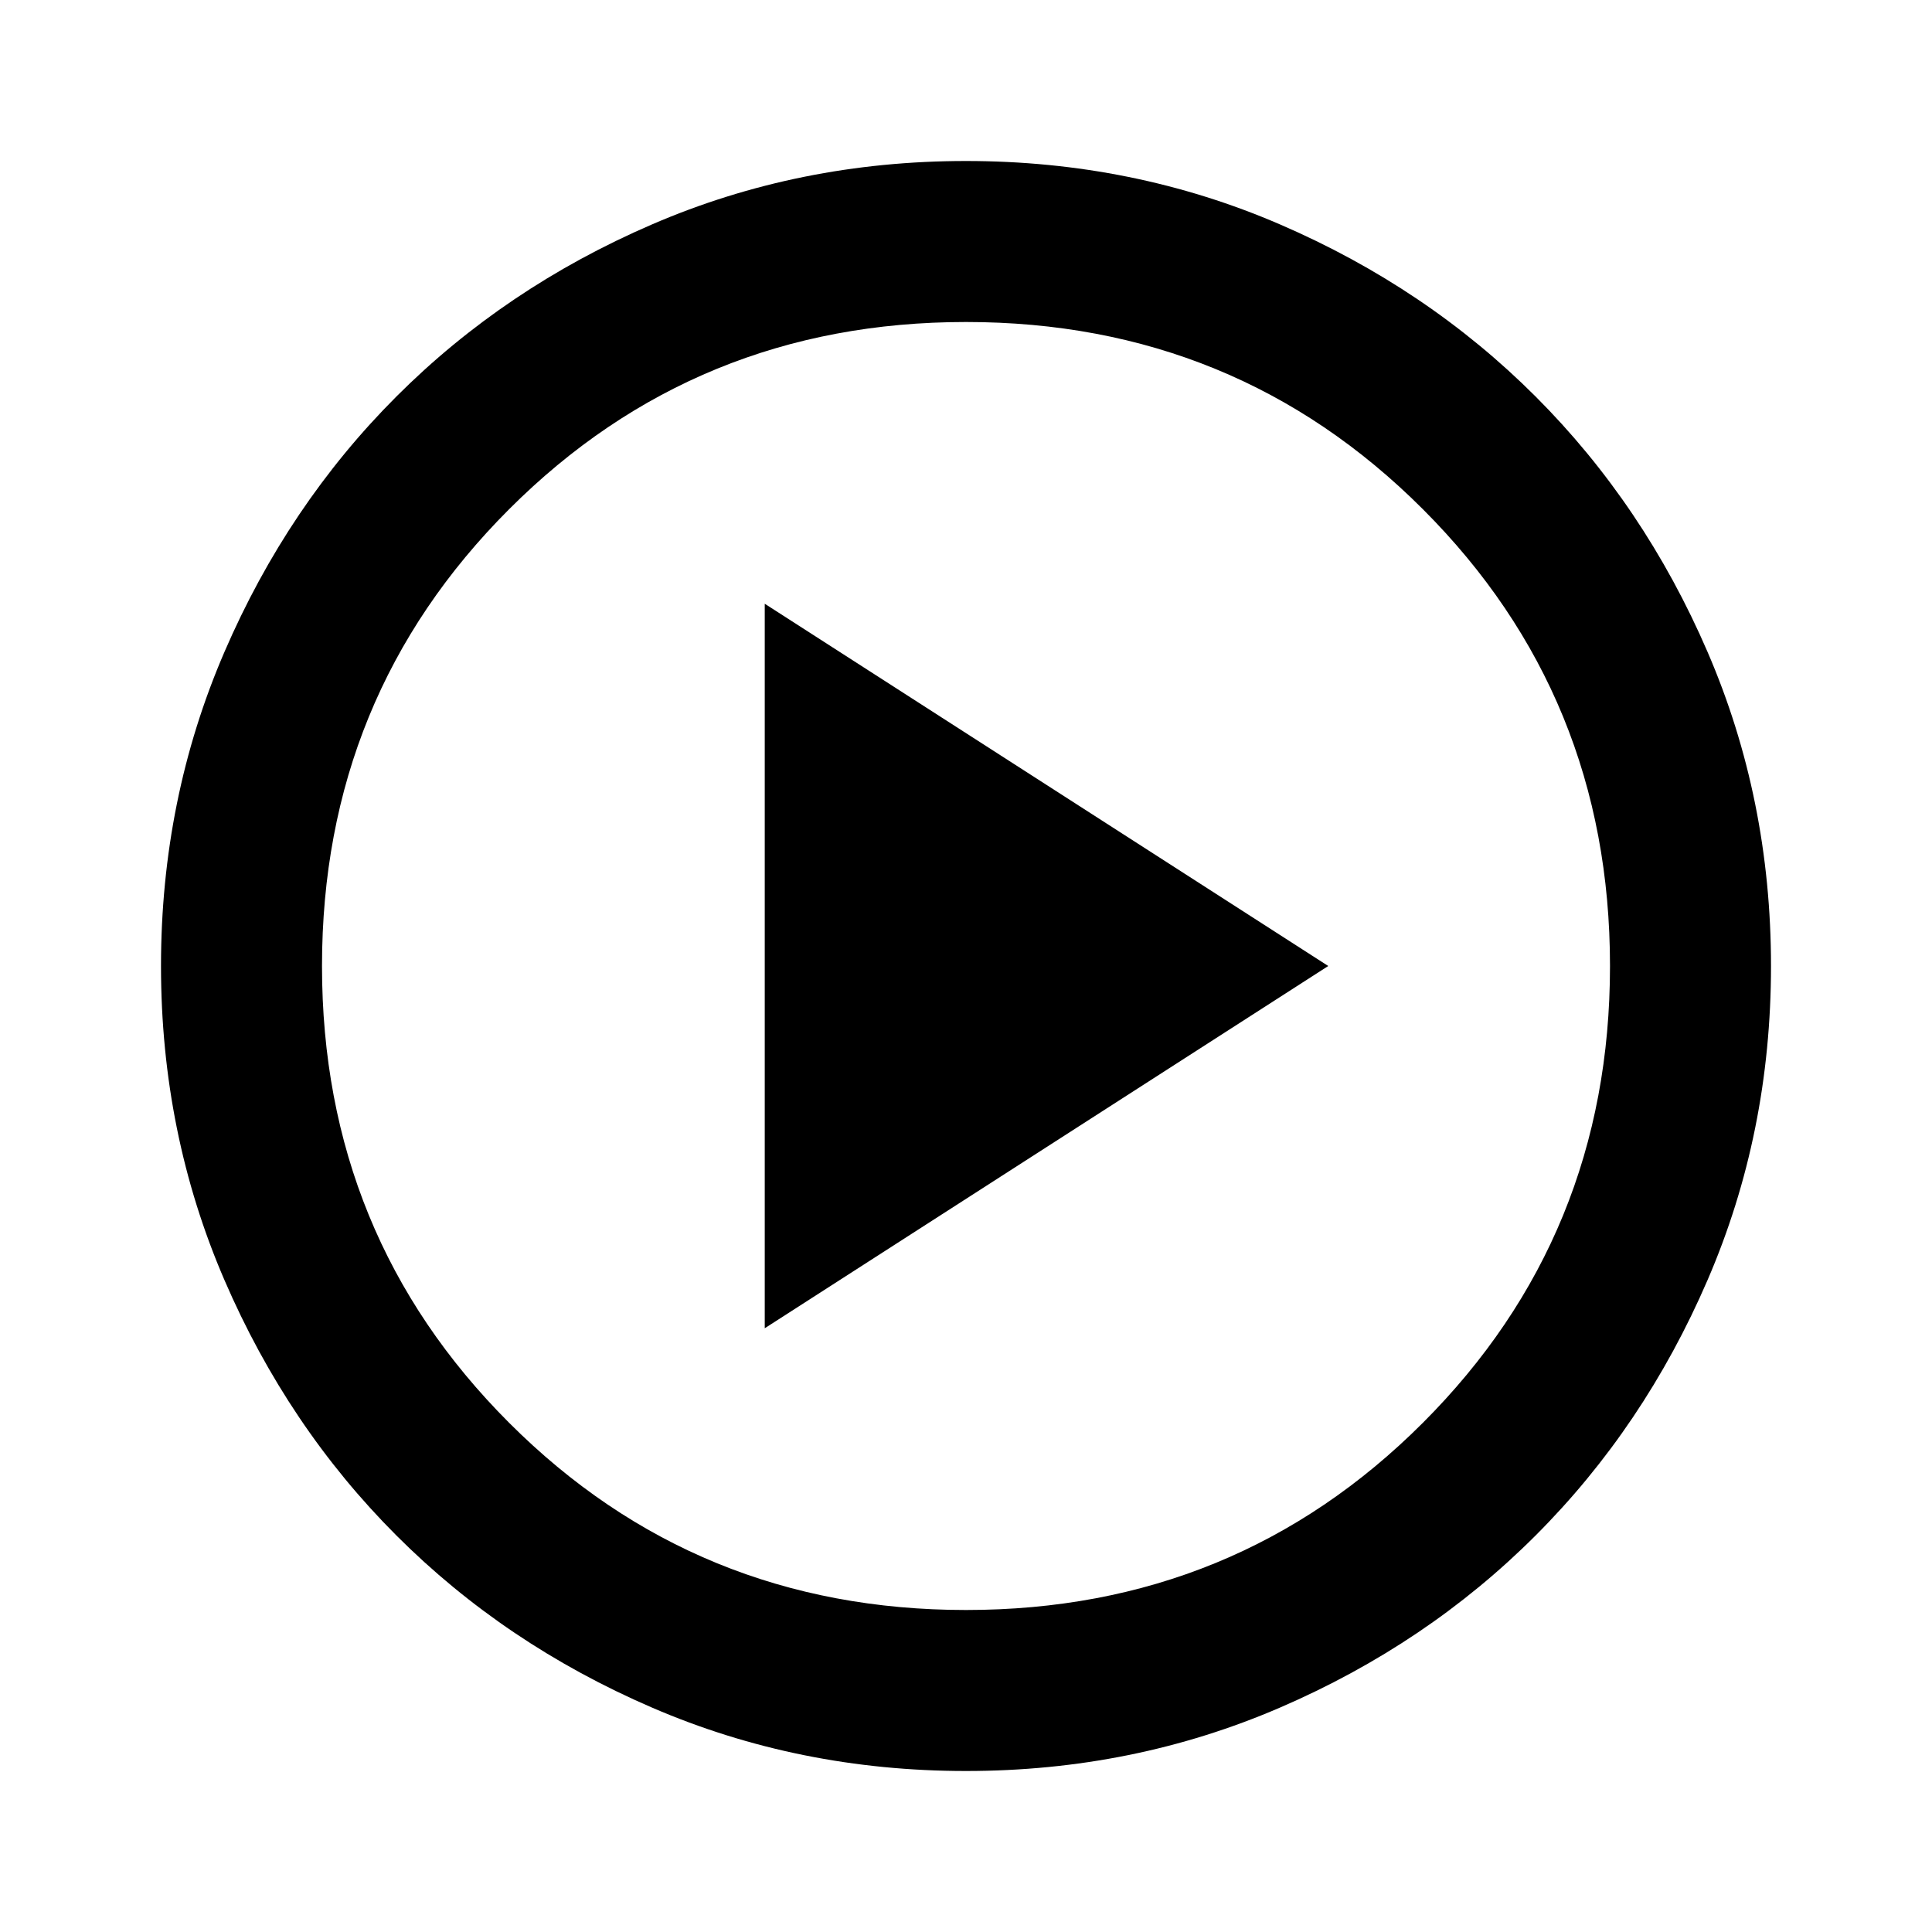
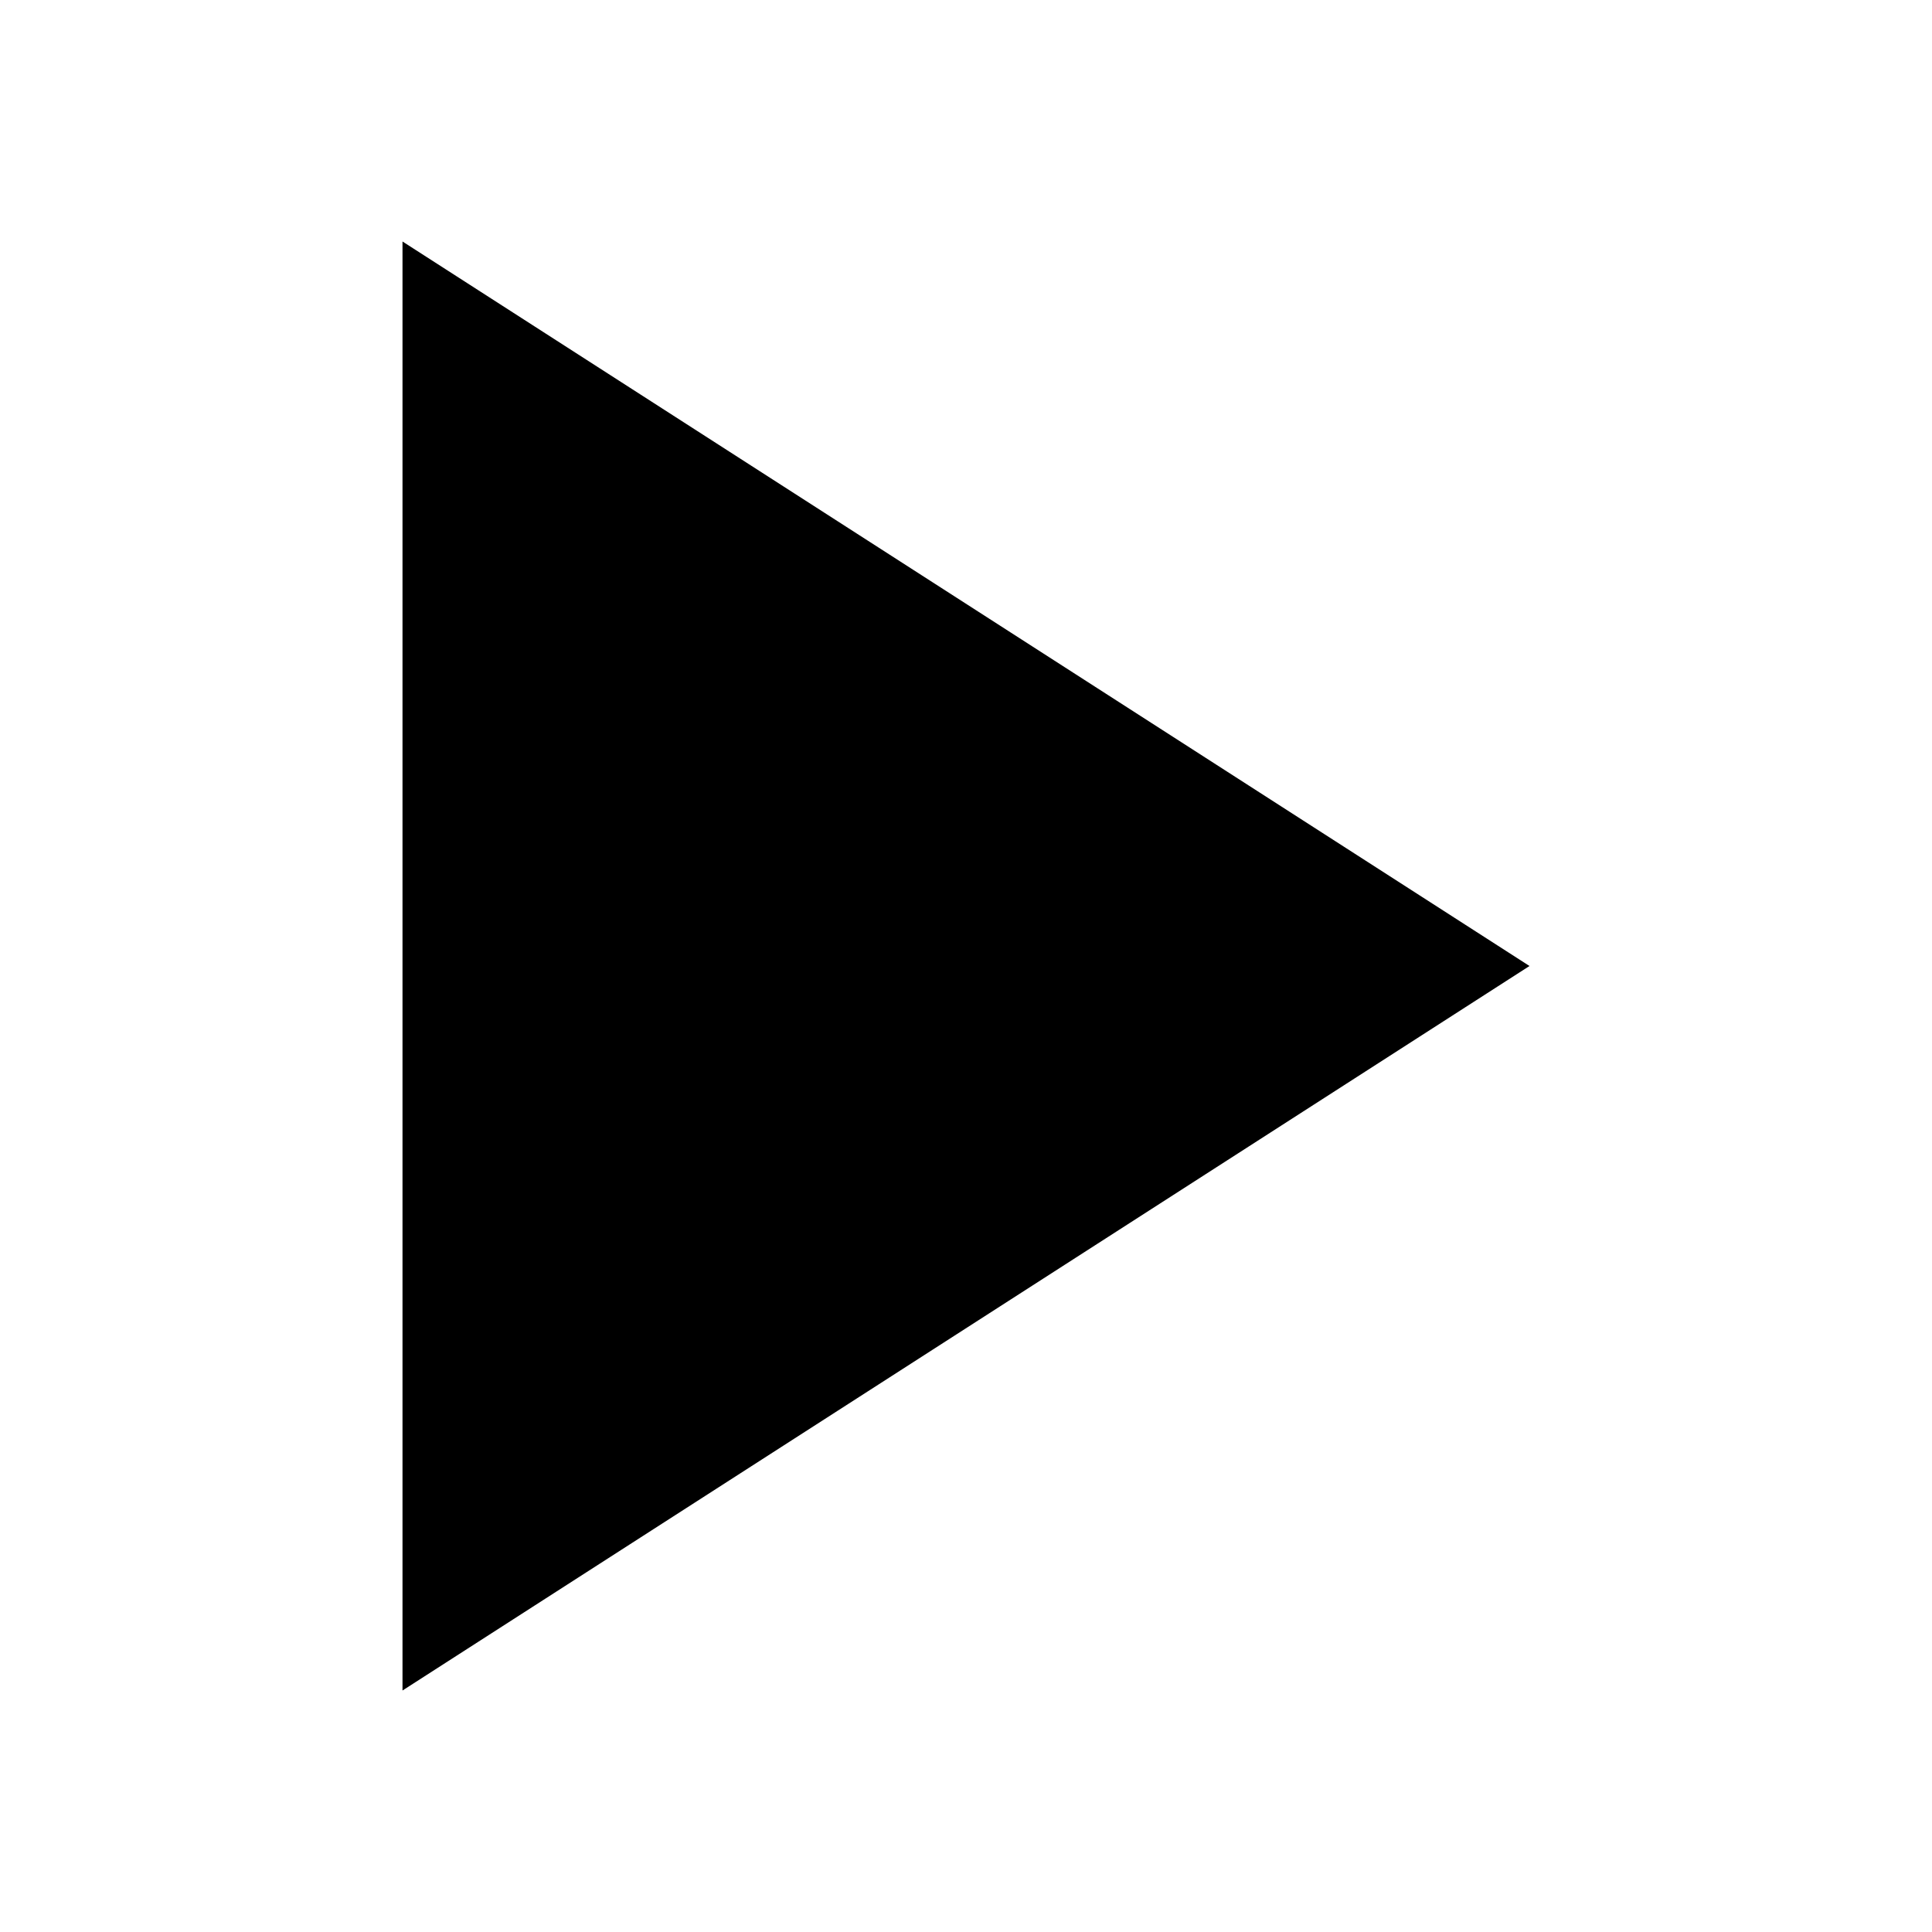
- <svg xmlns="http://www.w3.org/2000/svg" height="24px" viewBox="0 -960 960 960" width="24px" fill="#000000">
-   <path d="m380-300 280-180-280-180v360ZM480-80q-83 0-156-31.5T197-197q-54-54-85.5-127T80-480q0-83 31.5-156T197-763q54-54 127-85.5T480-880q83 0 156 31.5T763-763q54 54 85.5 127T880-480q0 83-31.5 156T763-197q-54 54-127 85.5T480-80Zm0-80q134 0 227-93t93-227q0-134-93-227t-227-93q-134 0-227 93t-93 227q0 134 93 227t227 93Zm0-320Z" />
+ <svg xmlns="http://www.w3.org/2000/svg" width="24" height="24" viewBox="0 0 24 24" fill="none" stroke="currentColor" stroke-width="1.5" stroke-linecap="round" stroke-linejoin="round">
+   <polygon points="5,3 19,12 5,21" fill="currentColor" stroke="none" />
</svg>
